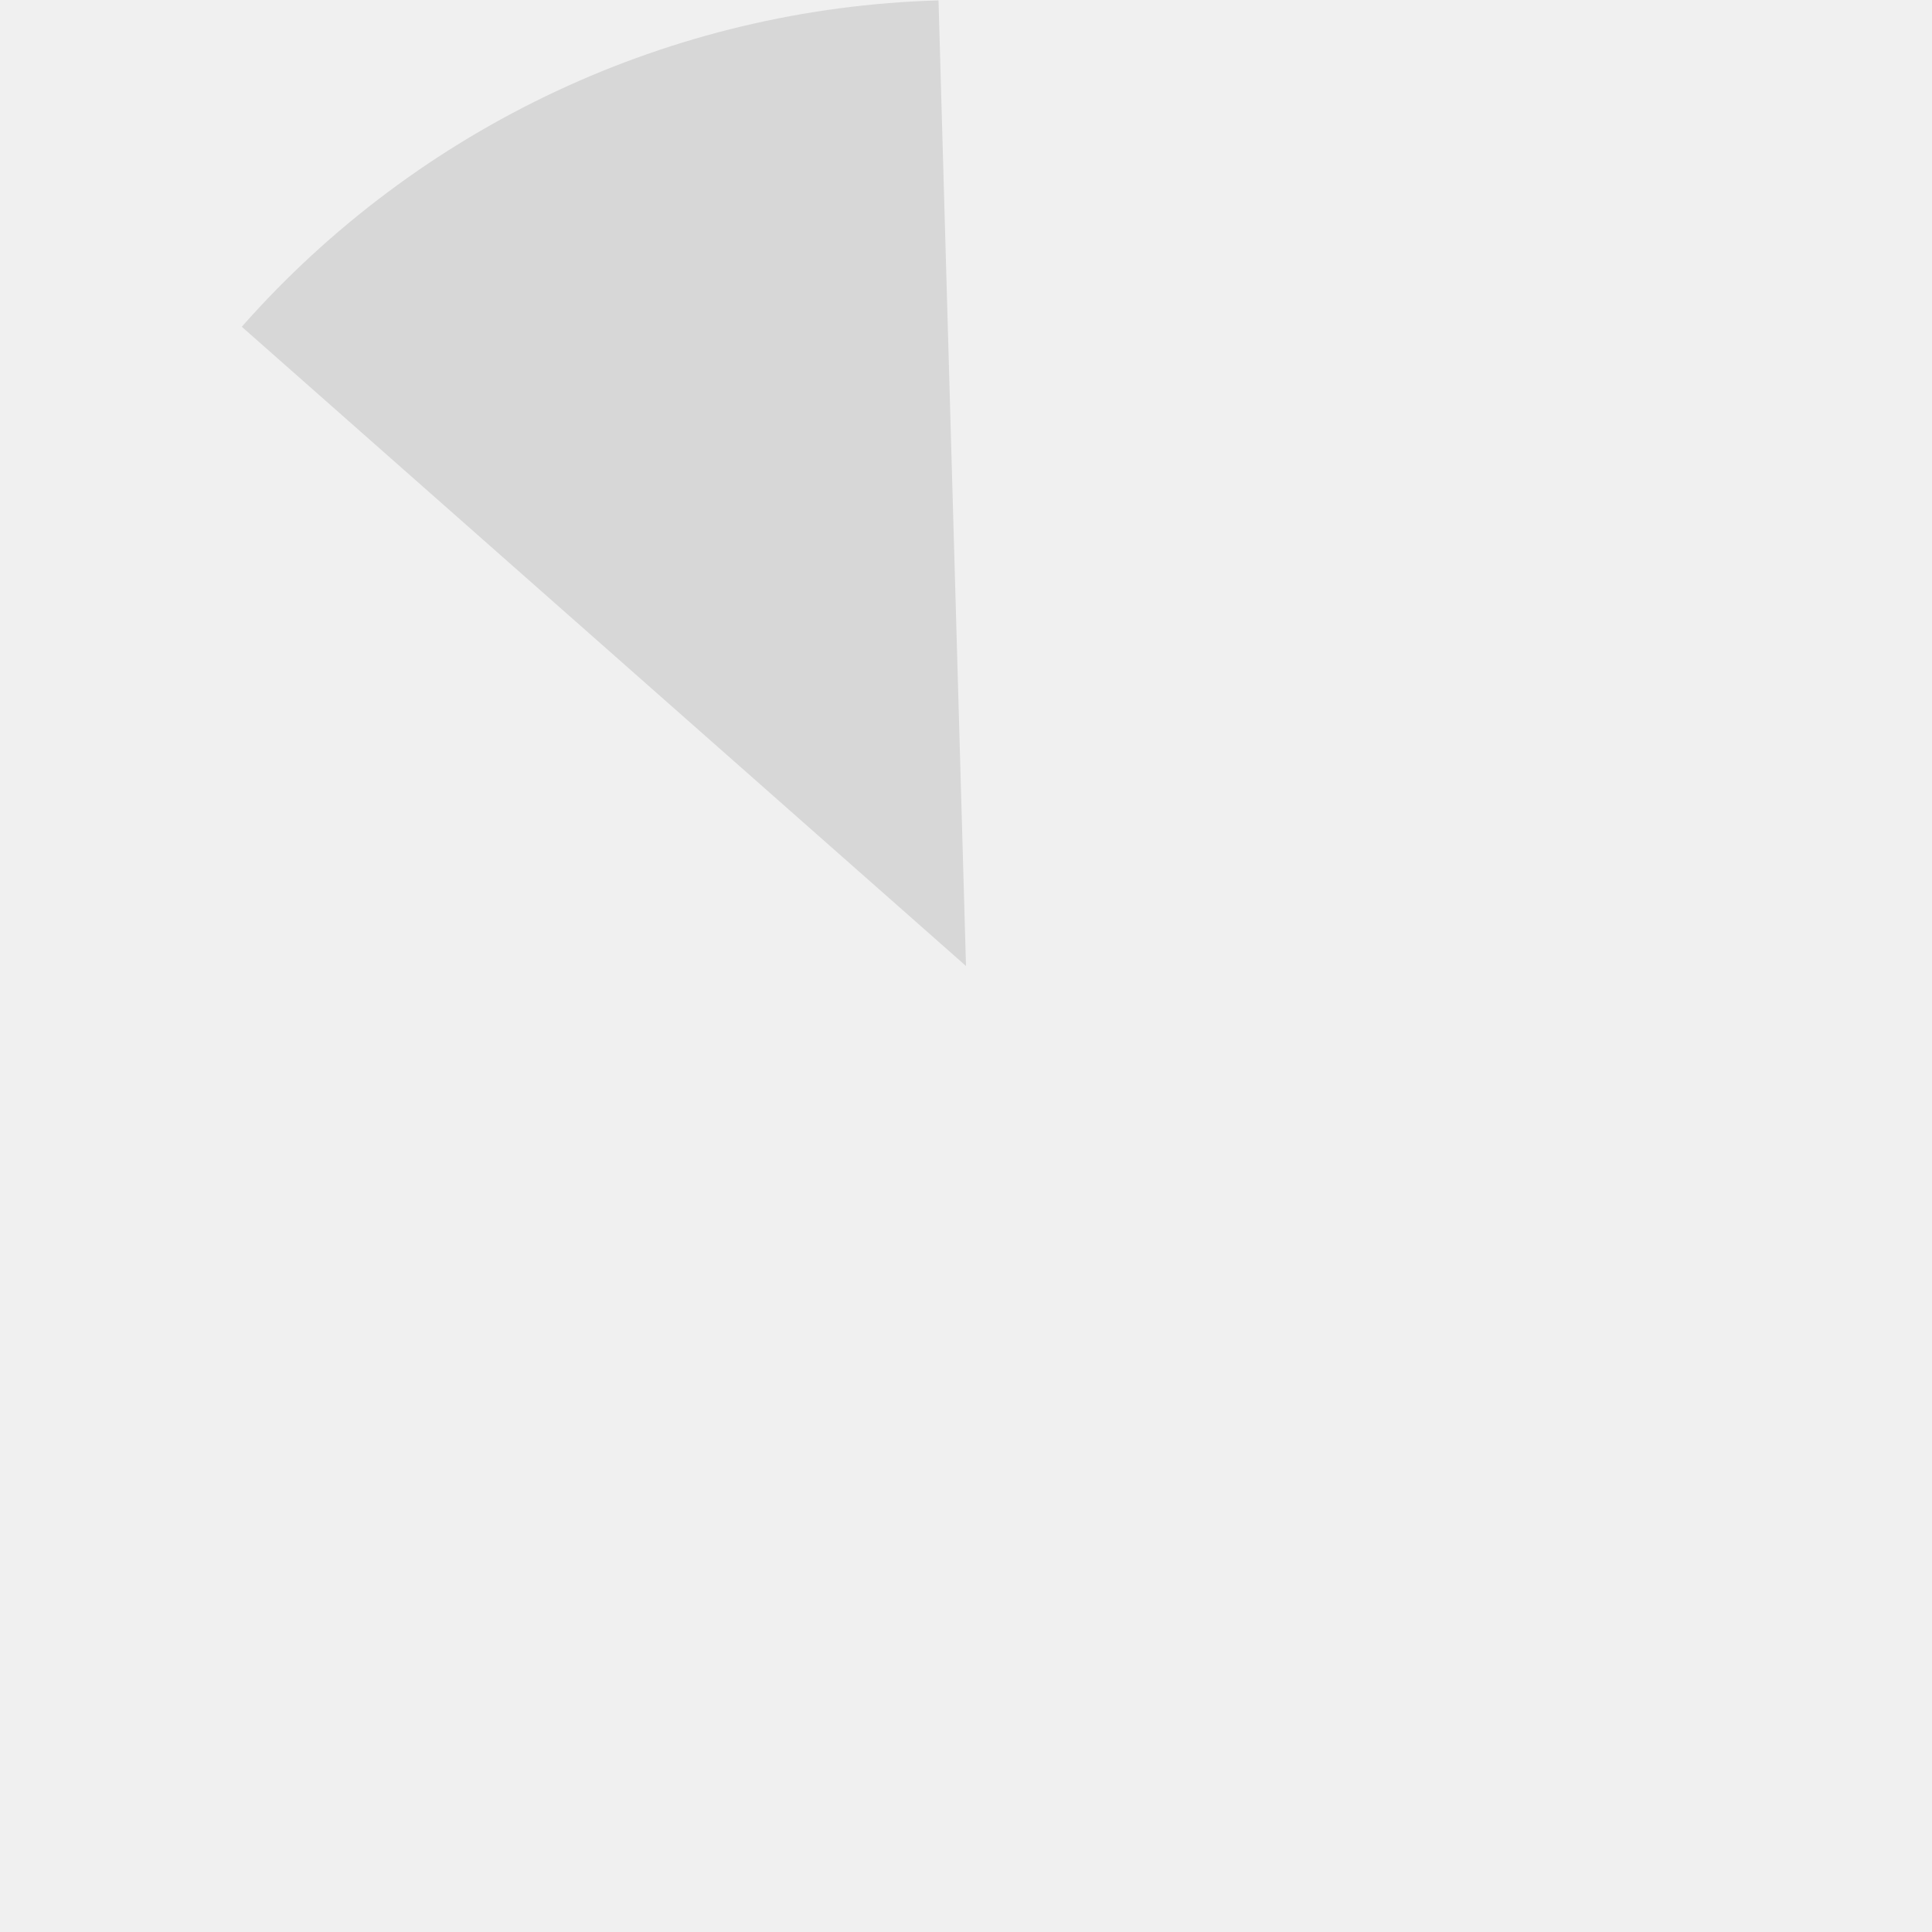
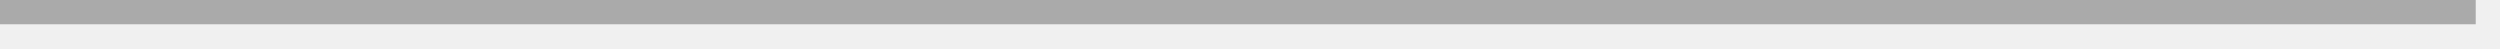
- <svg xmlns="http://www.w3.org/2000/svg" version="1.1" width="70px" height="70px">
-   <defs>
-     <pattern id="BGPattern" patternUnits="userSpaceOnUse" alignment="0 0" imageRepeat="None" />
-     <mask fill="white" id="Clip568">
-       <path d="M 34.004 0.014  L 35 35  L 8.76 11.839  C 15.174 4.572  24.315 0.29  34.004 0.014  Z " fill-rule="evenodd" />
-     </mask>
-   </defs>
-   <g transform="matrix(1 0 0 1 -368 -2627 )">
-     <path d="M 34.004 0.014  L 35 35  L 8.76 11.839  C 15.174 4.572  24.315 0.29  34.004 0.014  Z " fill-rule="nonzero" fill="rgba(215, 215, 215, 1)" stroke="none" transform="matrix(1 0 0 1 368 2627 )" class="fill" />
-     <path d="M 34.004 0.014  L 35 35  L 8.76 11.839  C 15.174 4.572  24.315 0.29  34.004 0.014  Z " stroke-width="0" stroke-dasharray="0" stroke="rgba(215, 215, 215, 1)" fill="none" transform="matrix(1 0 0 1 368 2627 )" class="stroke" mask="url(#Clip568)" />
+ <svg xmlns="http://www.w3.org/2000/svg" version="1.1" width="103px" height="2px">
+   <g transform="matrix(1 0 0 1 -39 -3270 )">
+     <path d="M 0 0.5  L 102 0.5  " stroke-width="1" stroke-dasharray="0" stroke="rgba(170, 170, 170, 1)" fill="none" transform="matrix(1 0 0 1 39 3270 )" class="stroke" />
  </g>
</svg>
